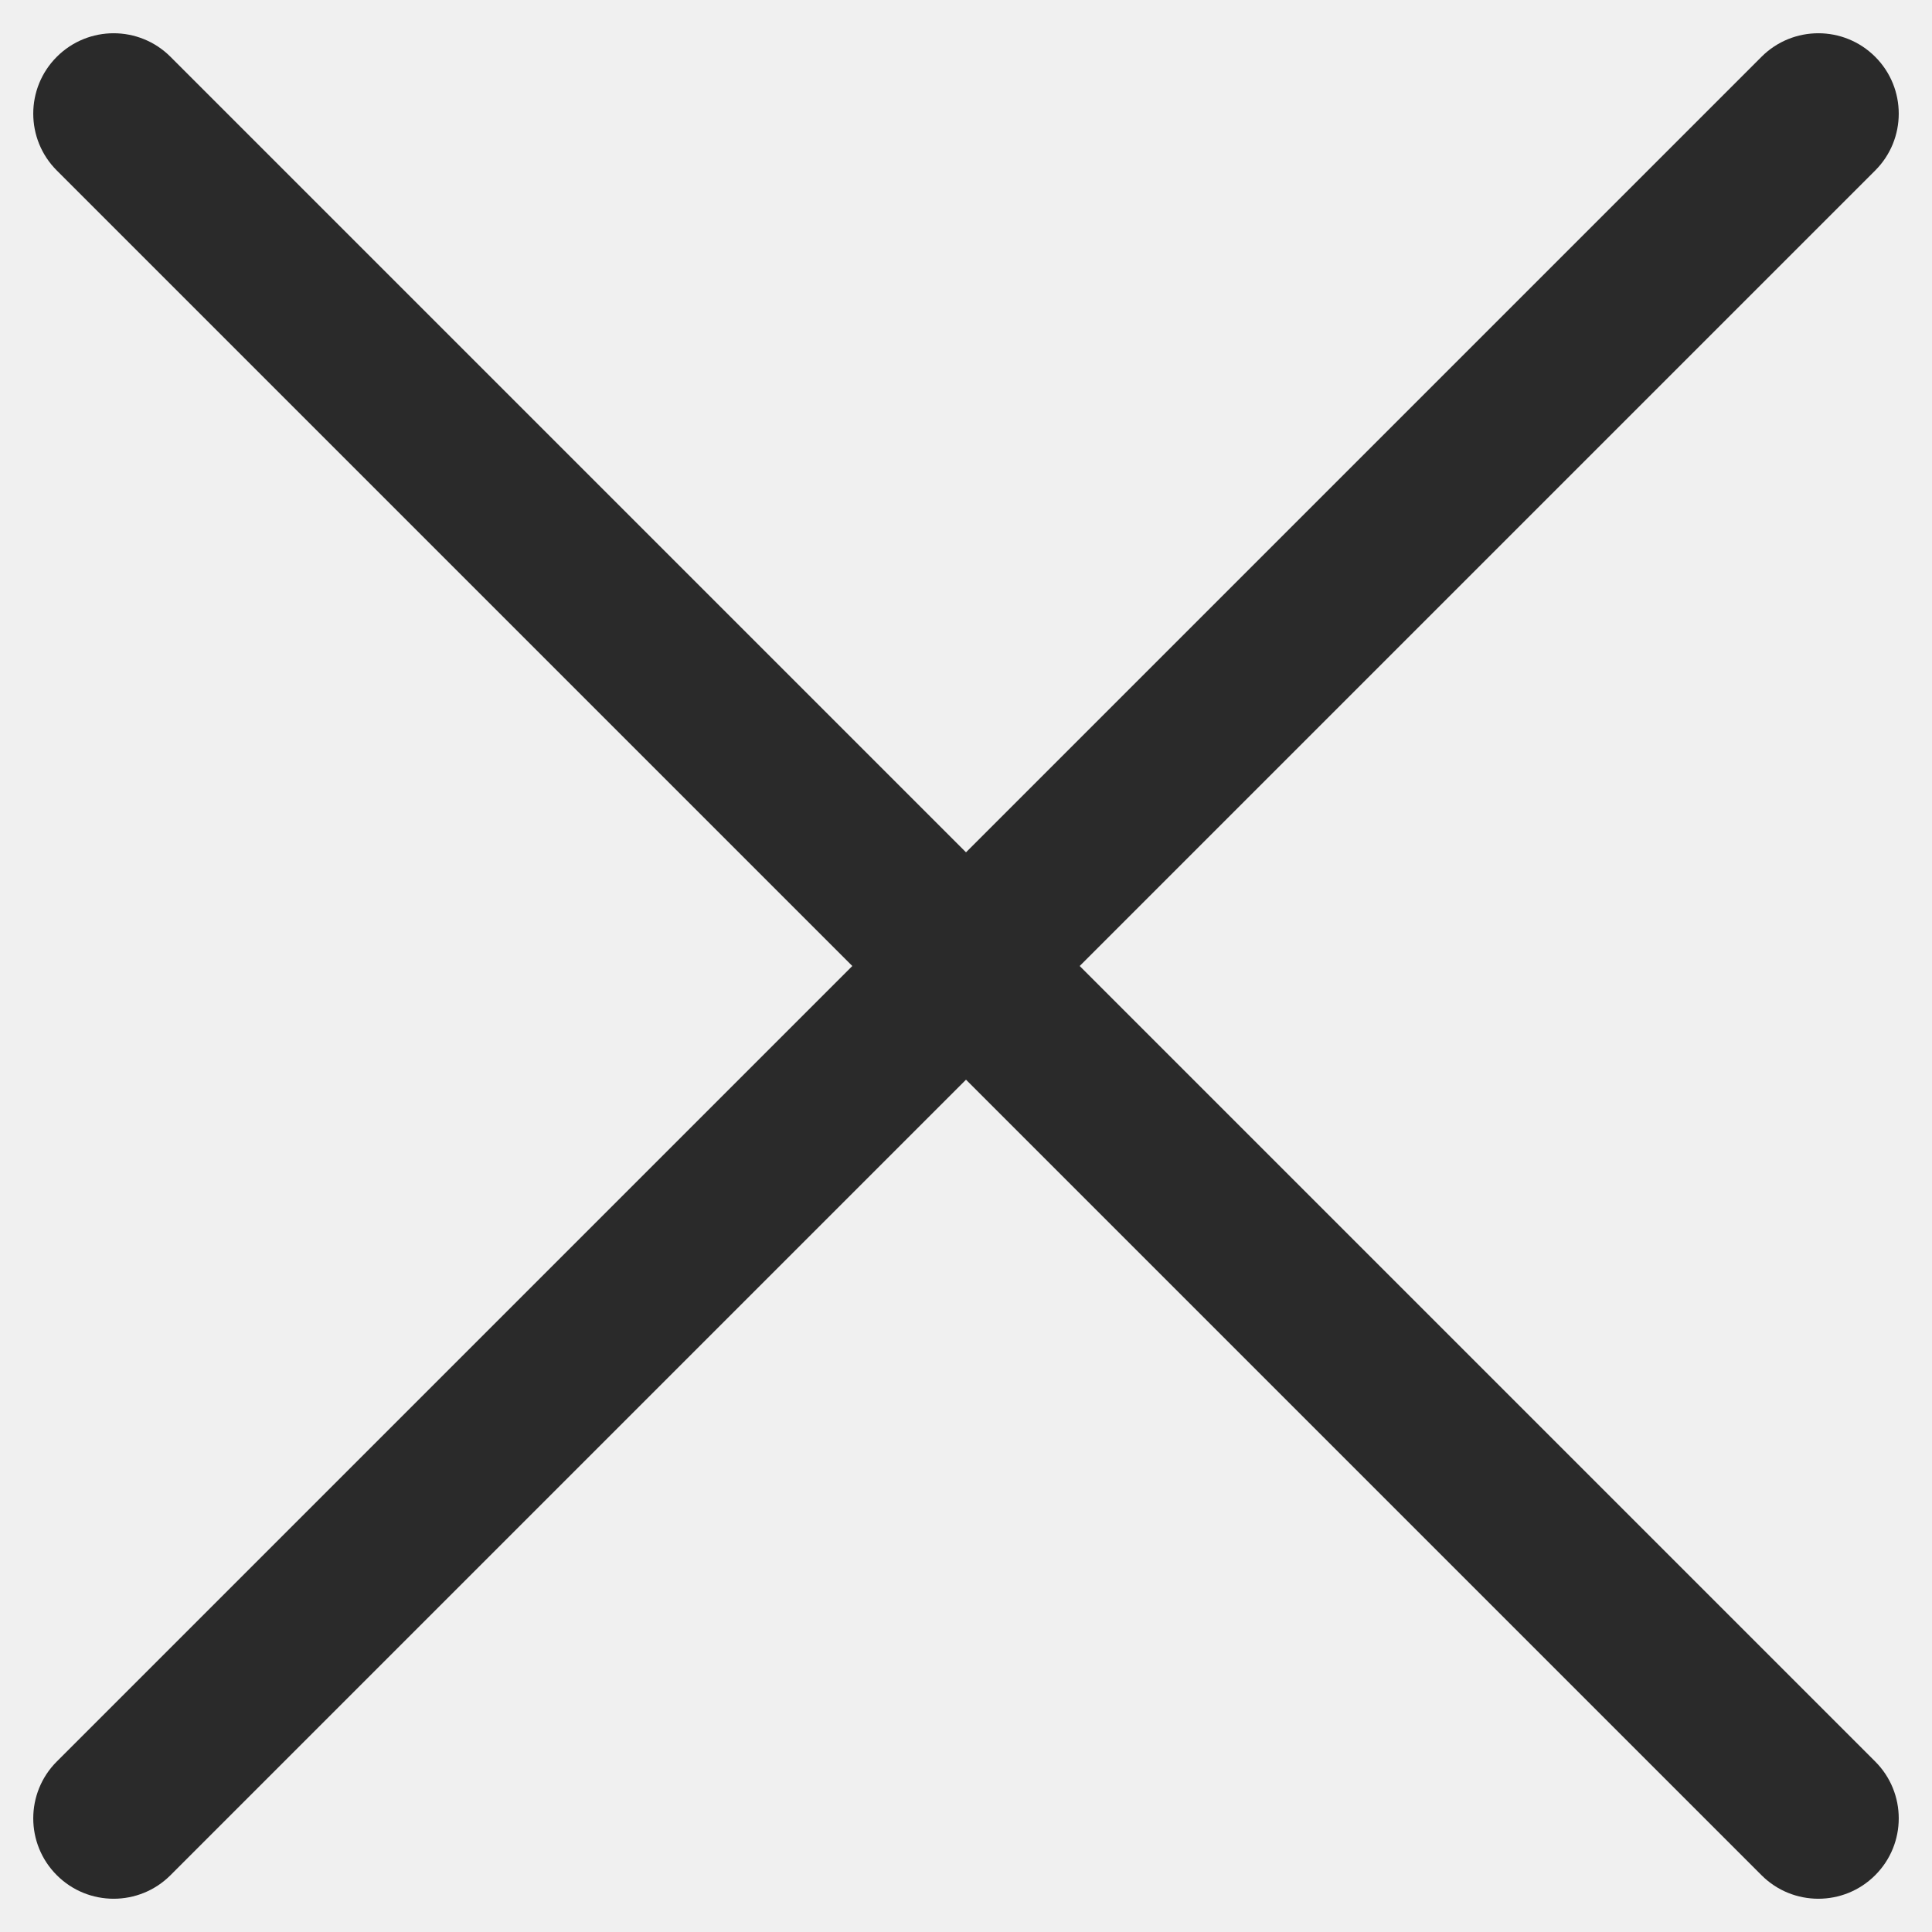
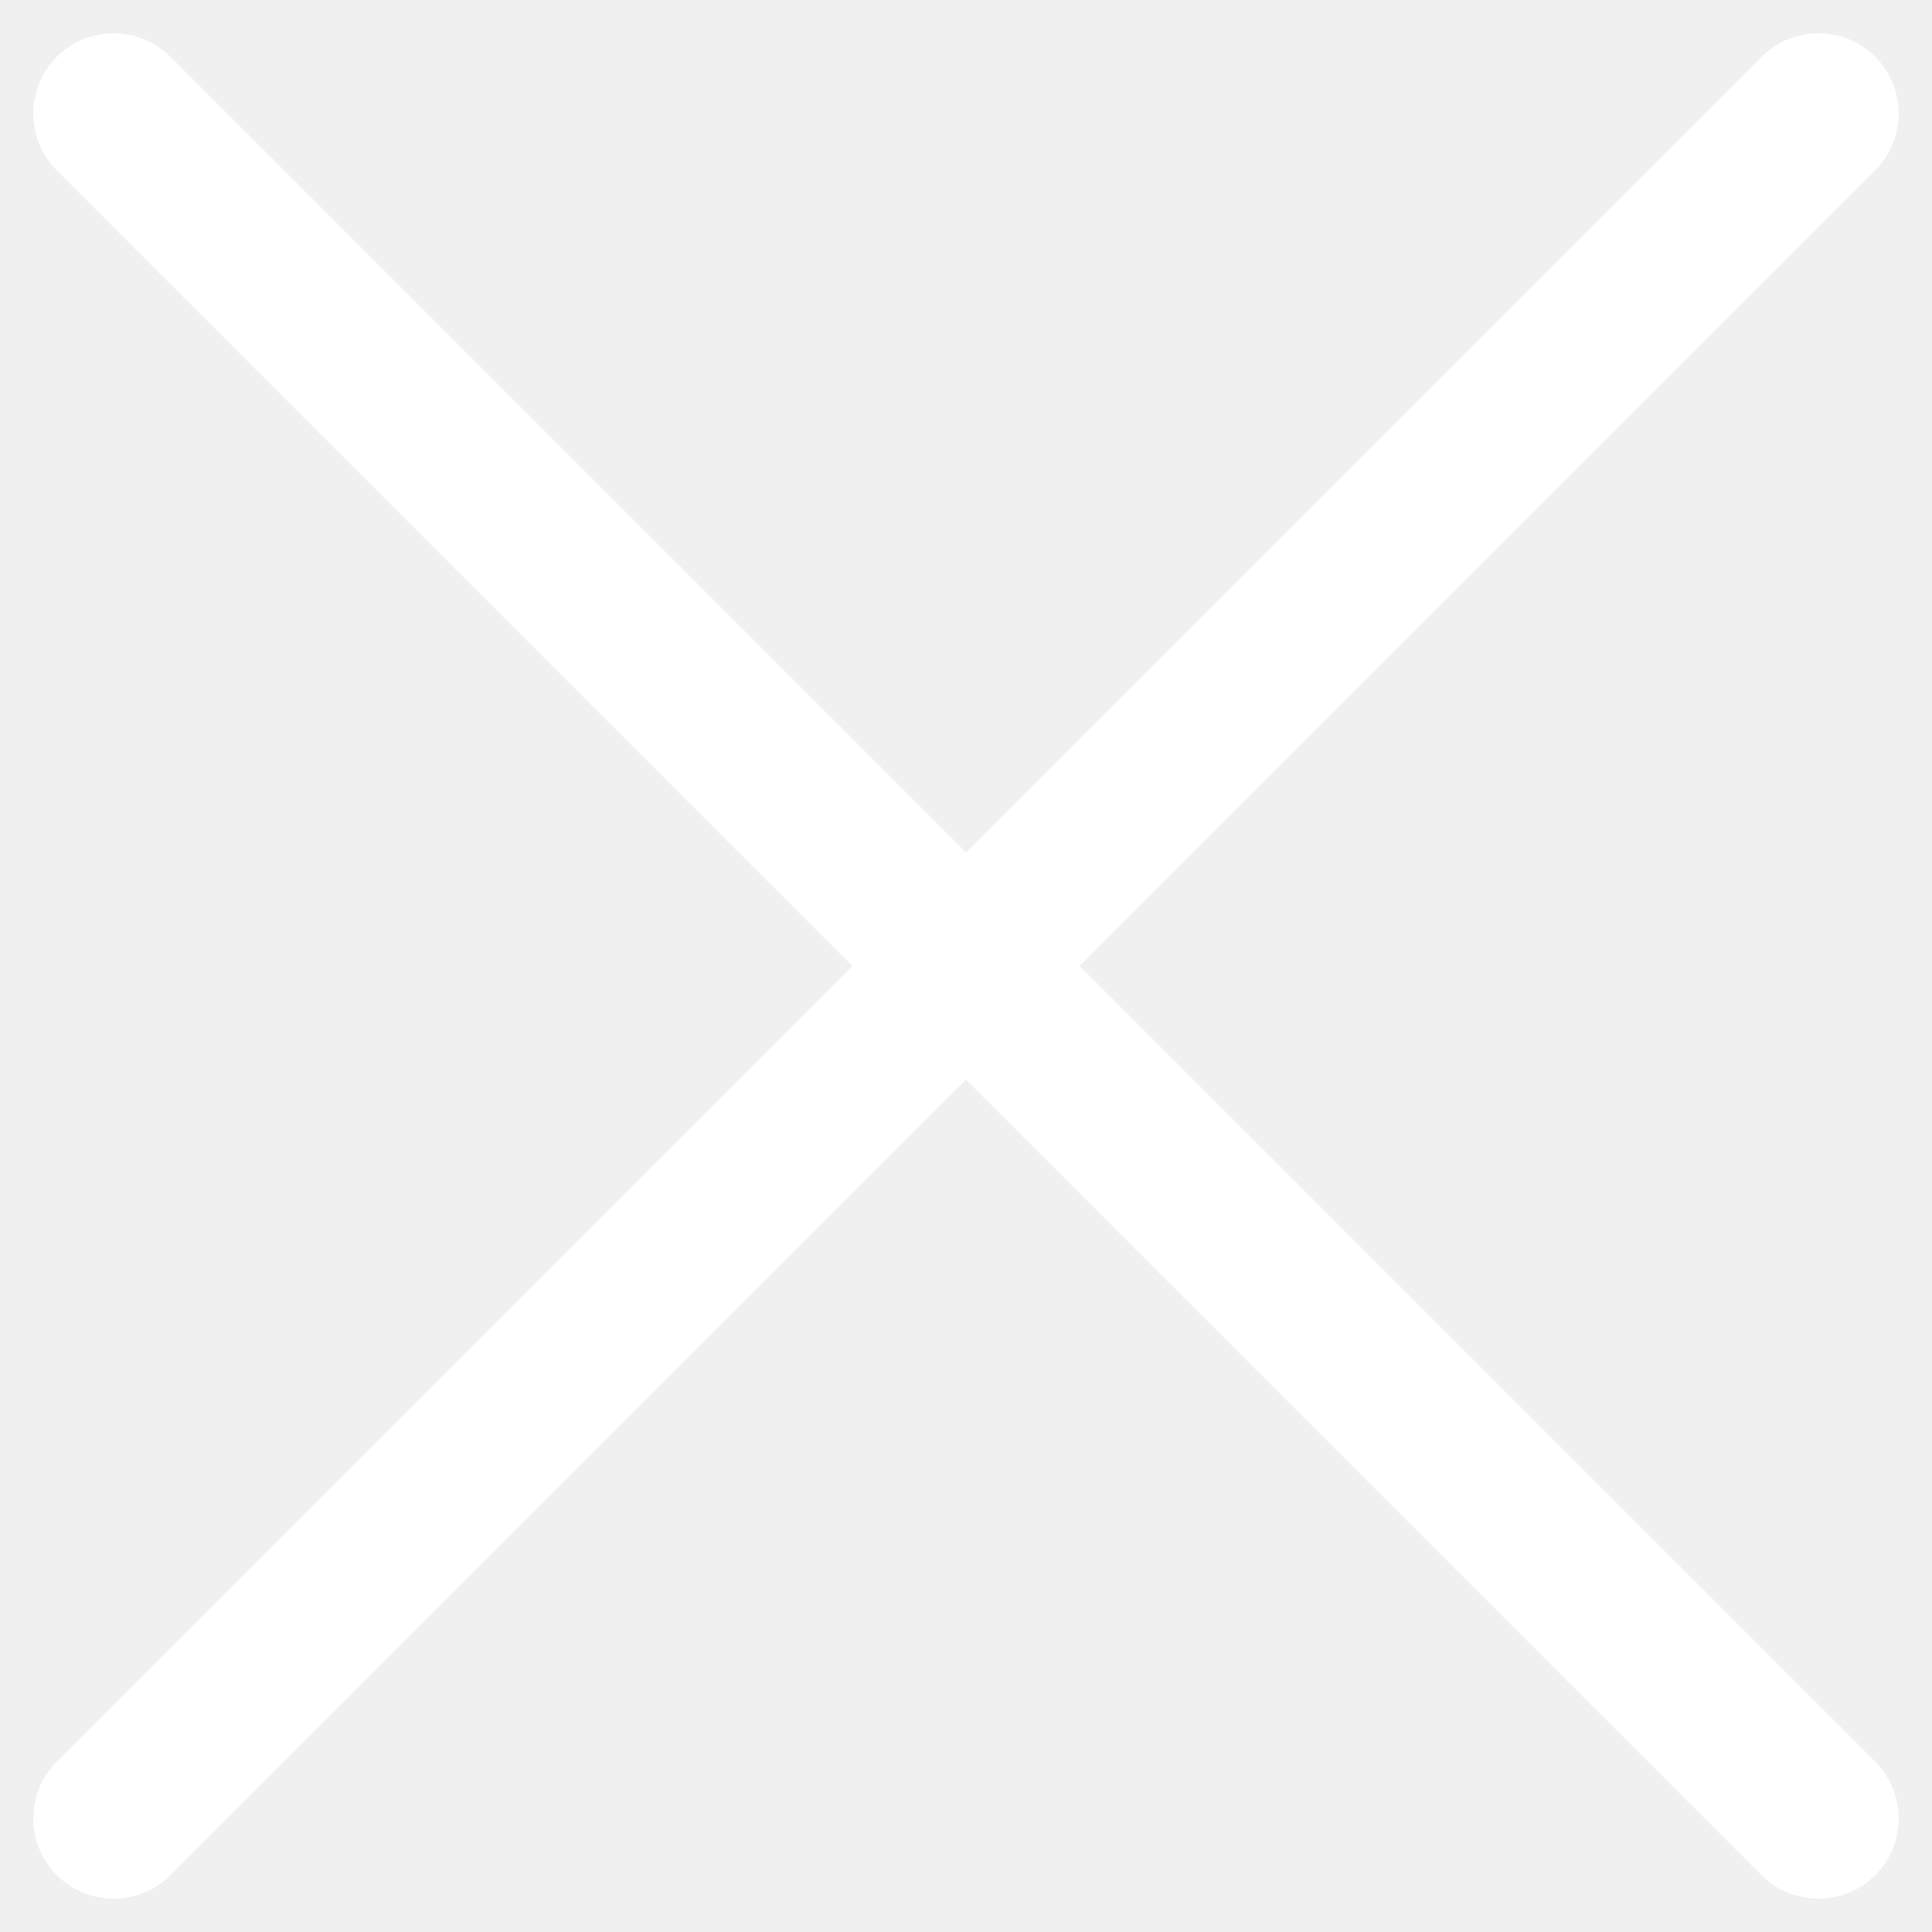
- <svg xmlns="http://www.w3.org/2000/svg" width="20" height="20" fill="none">
-   <path d="M19.412 18.235L1.765.588A.832.832 0 00.588 1.765l17.647 17.647a.832.832 0 001.177-1.177z" fill="#2A2A2A" />
-   <path d="M.588 18.235L18.235.588a.832.832 0 011.177 1.177L1.765 19.412a.832.832 0 01-1.177-1.177z" fill="#2A2A2A" />
+ <svg xmlns="http://www.w3.org/2000/svg" width="20" height="20" viewBox="0 0 20 20" fill="none">
+   <path d="M19.412 18.235L1.765 0.588C1.44 0.264 0.913 0.264 0.588 0.588C0.264 0.913 0.264 1.44 0.588 1.765L18.235 19.412C18.56 19.736 19.087 19.736 19.412 19.412C19.736 19.087 19.736 18.56 19.412 18.235Z" fill="#ffffff" />
+   <path d="M0.588 18.235L18.235 0.588C18.56 0.264 19.087 0.264 19.412 0.588C19.736 0.913 19.736 1.44 19.412 1.765L1.765 19.412C1.44 19.736 0.913 19.736 0.588 19.412C0.264 19.087 0.264 18.56 0.588 18.235Z" fill="#ffffff" />
</svg>
